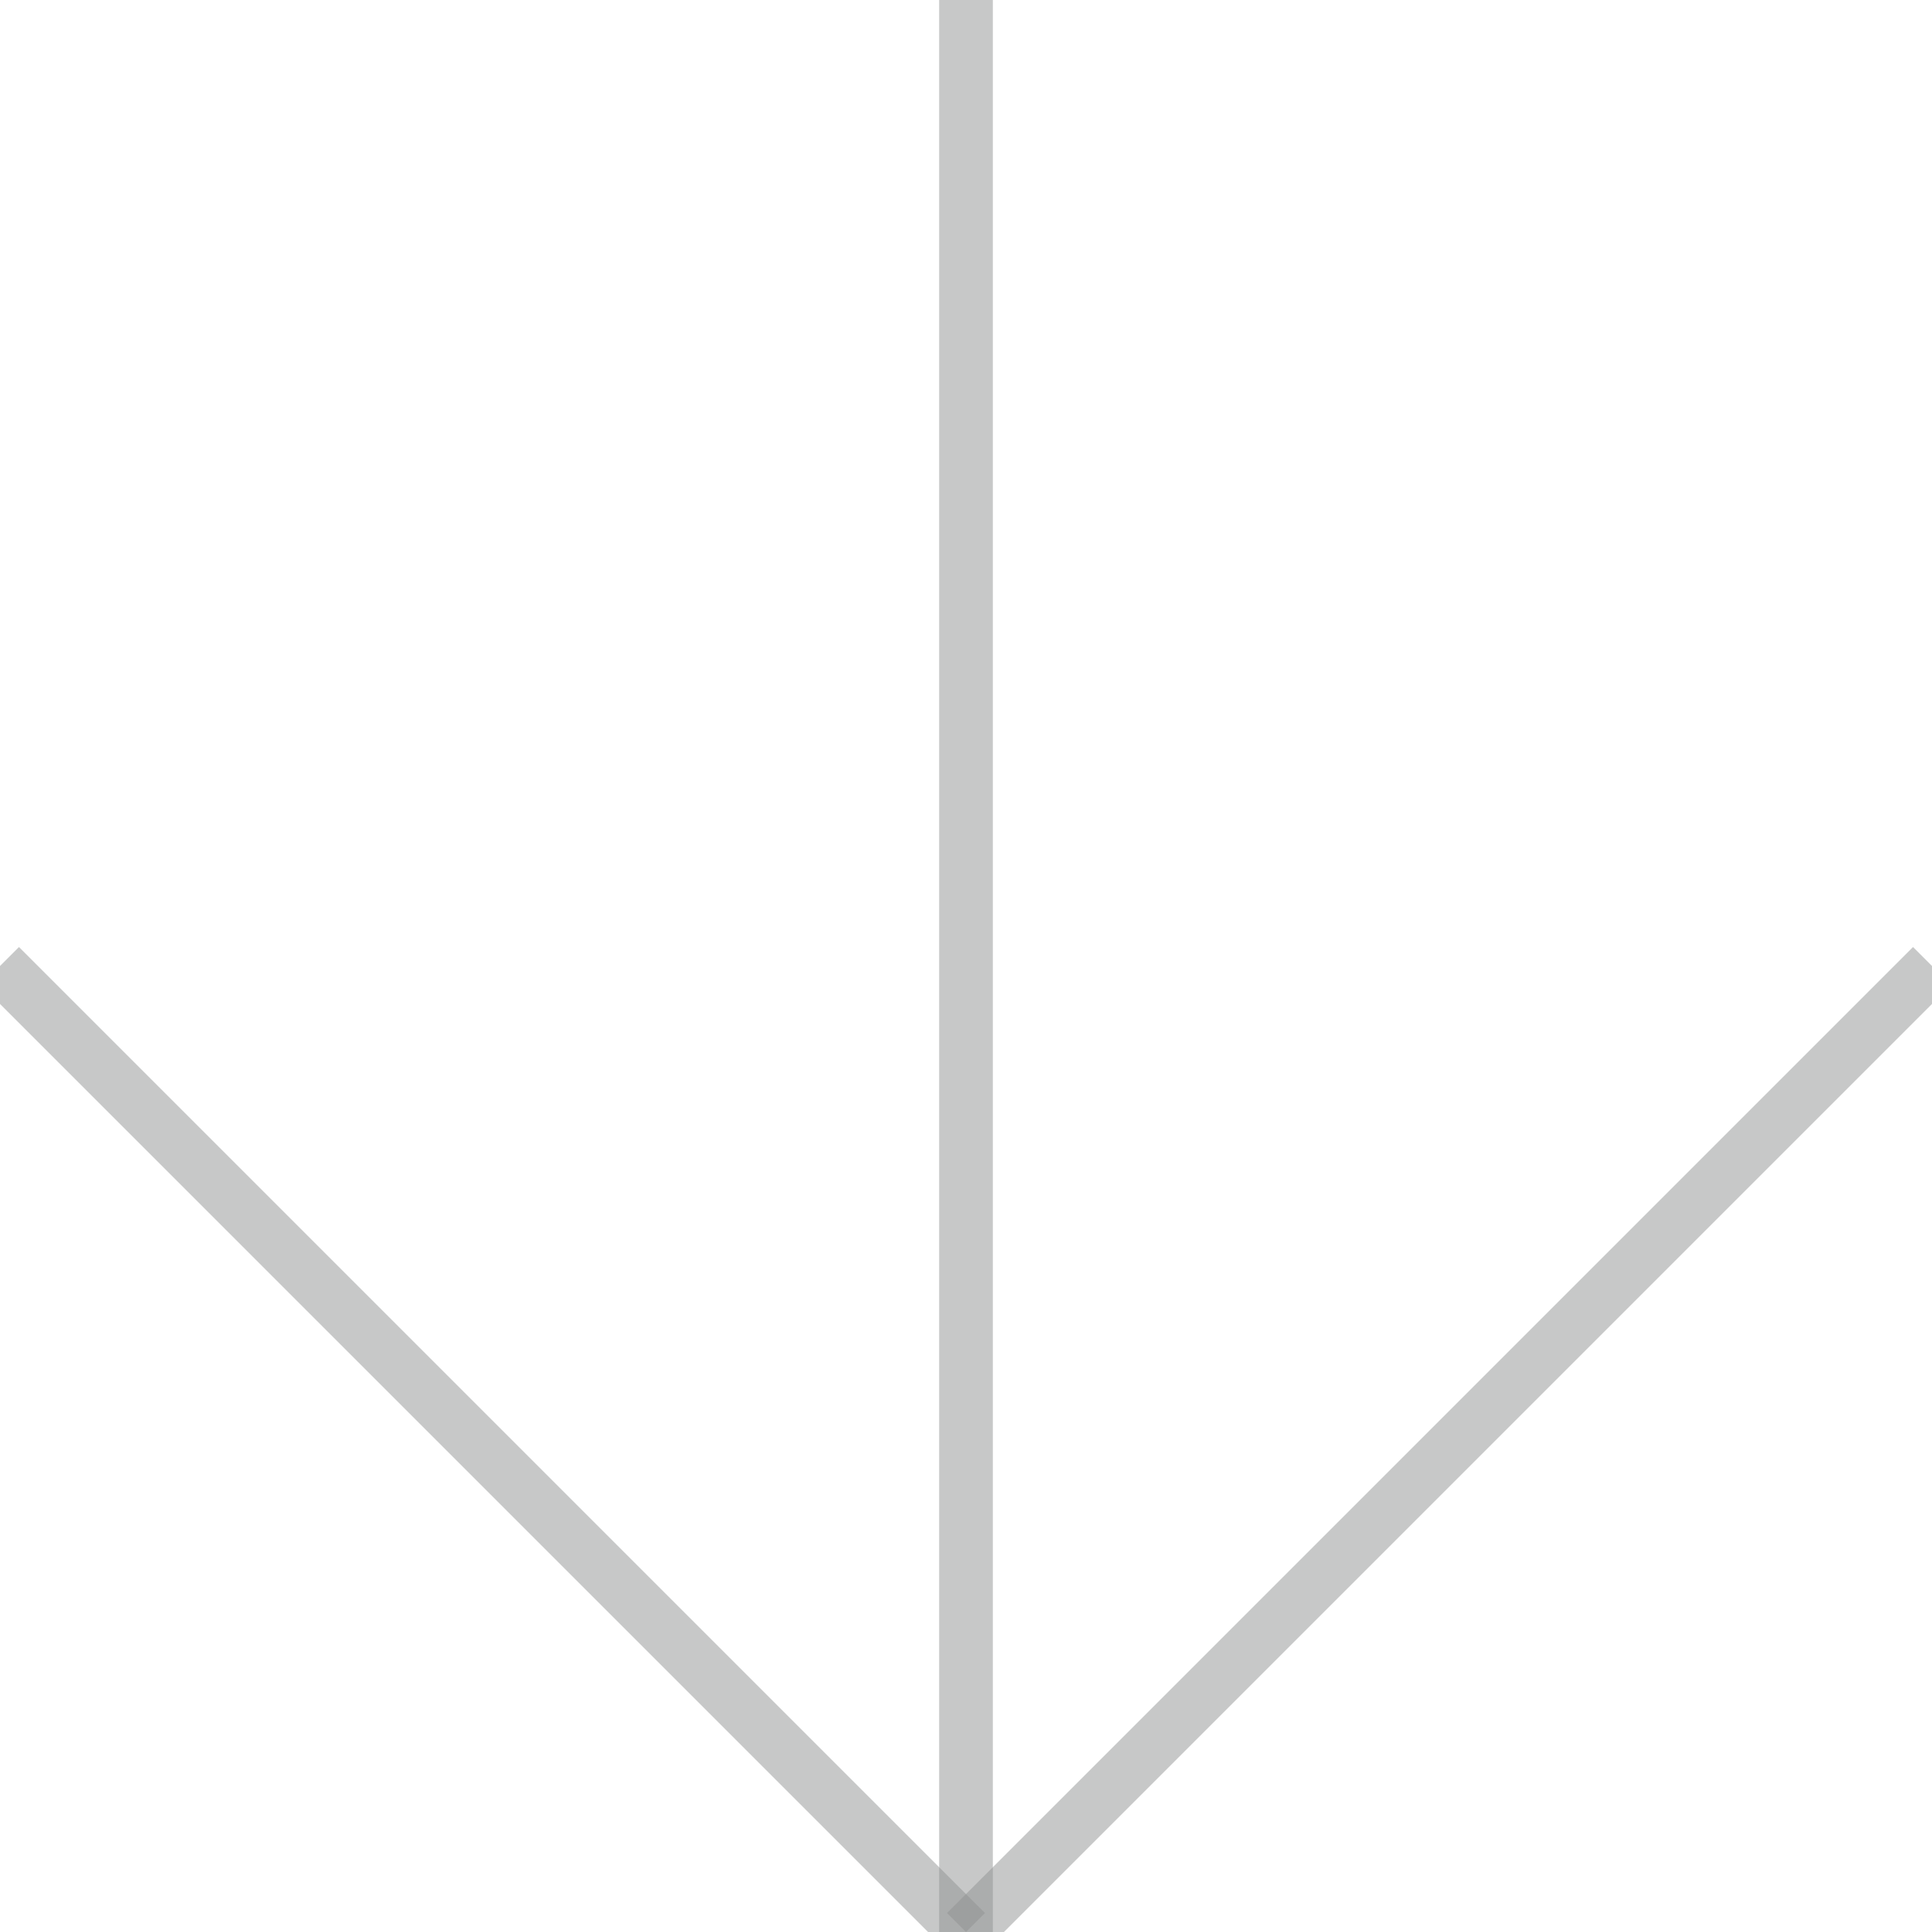
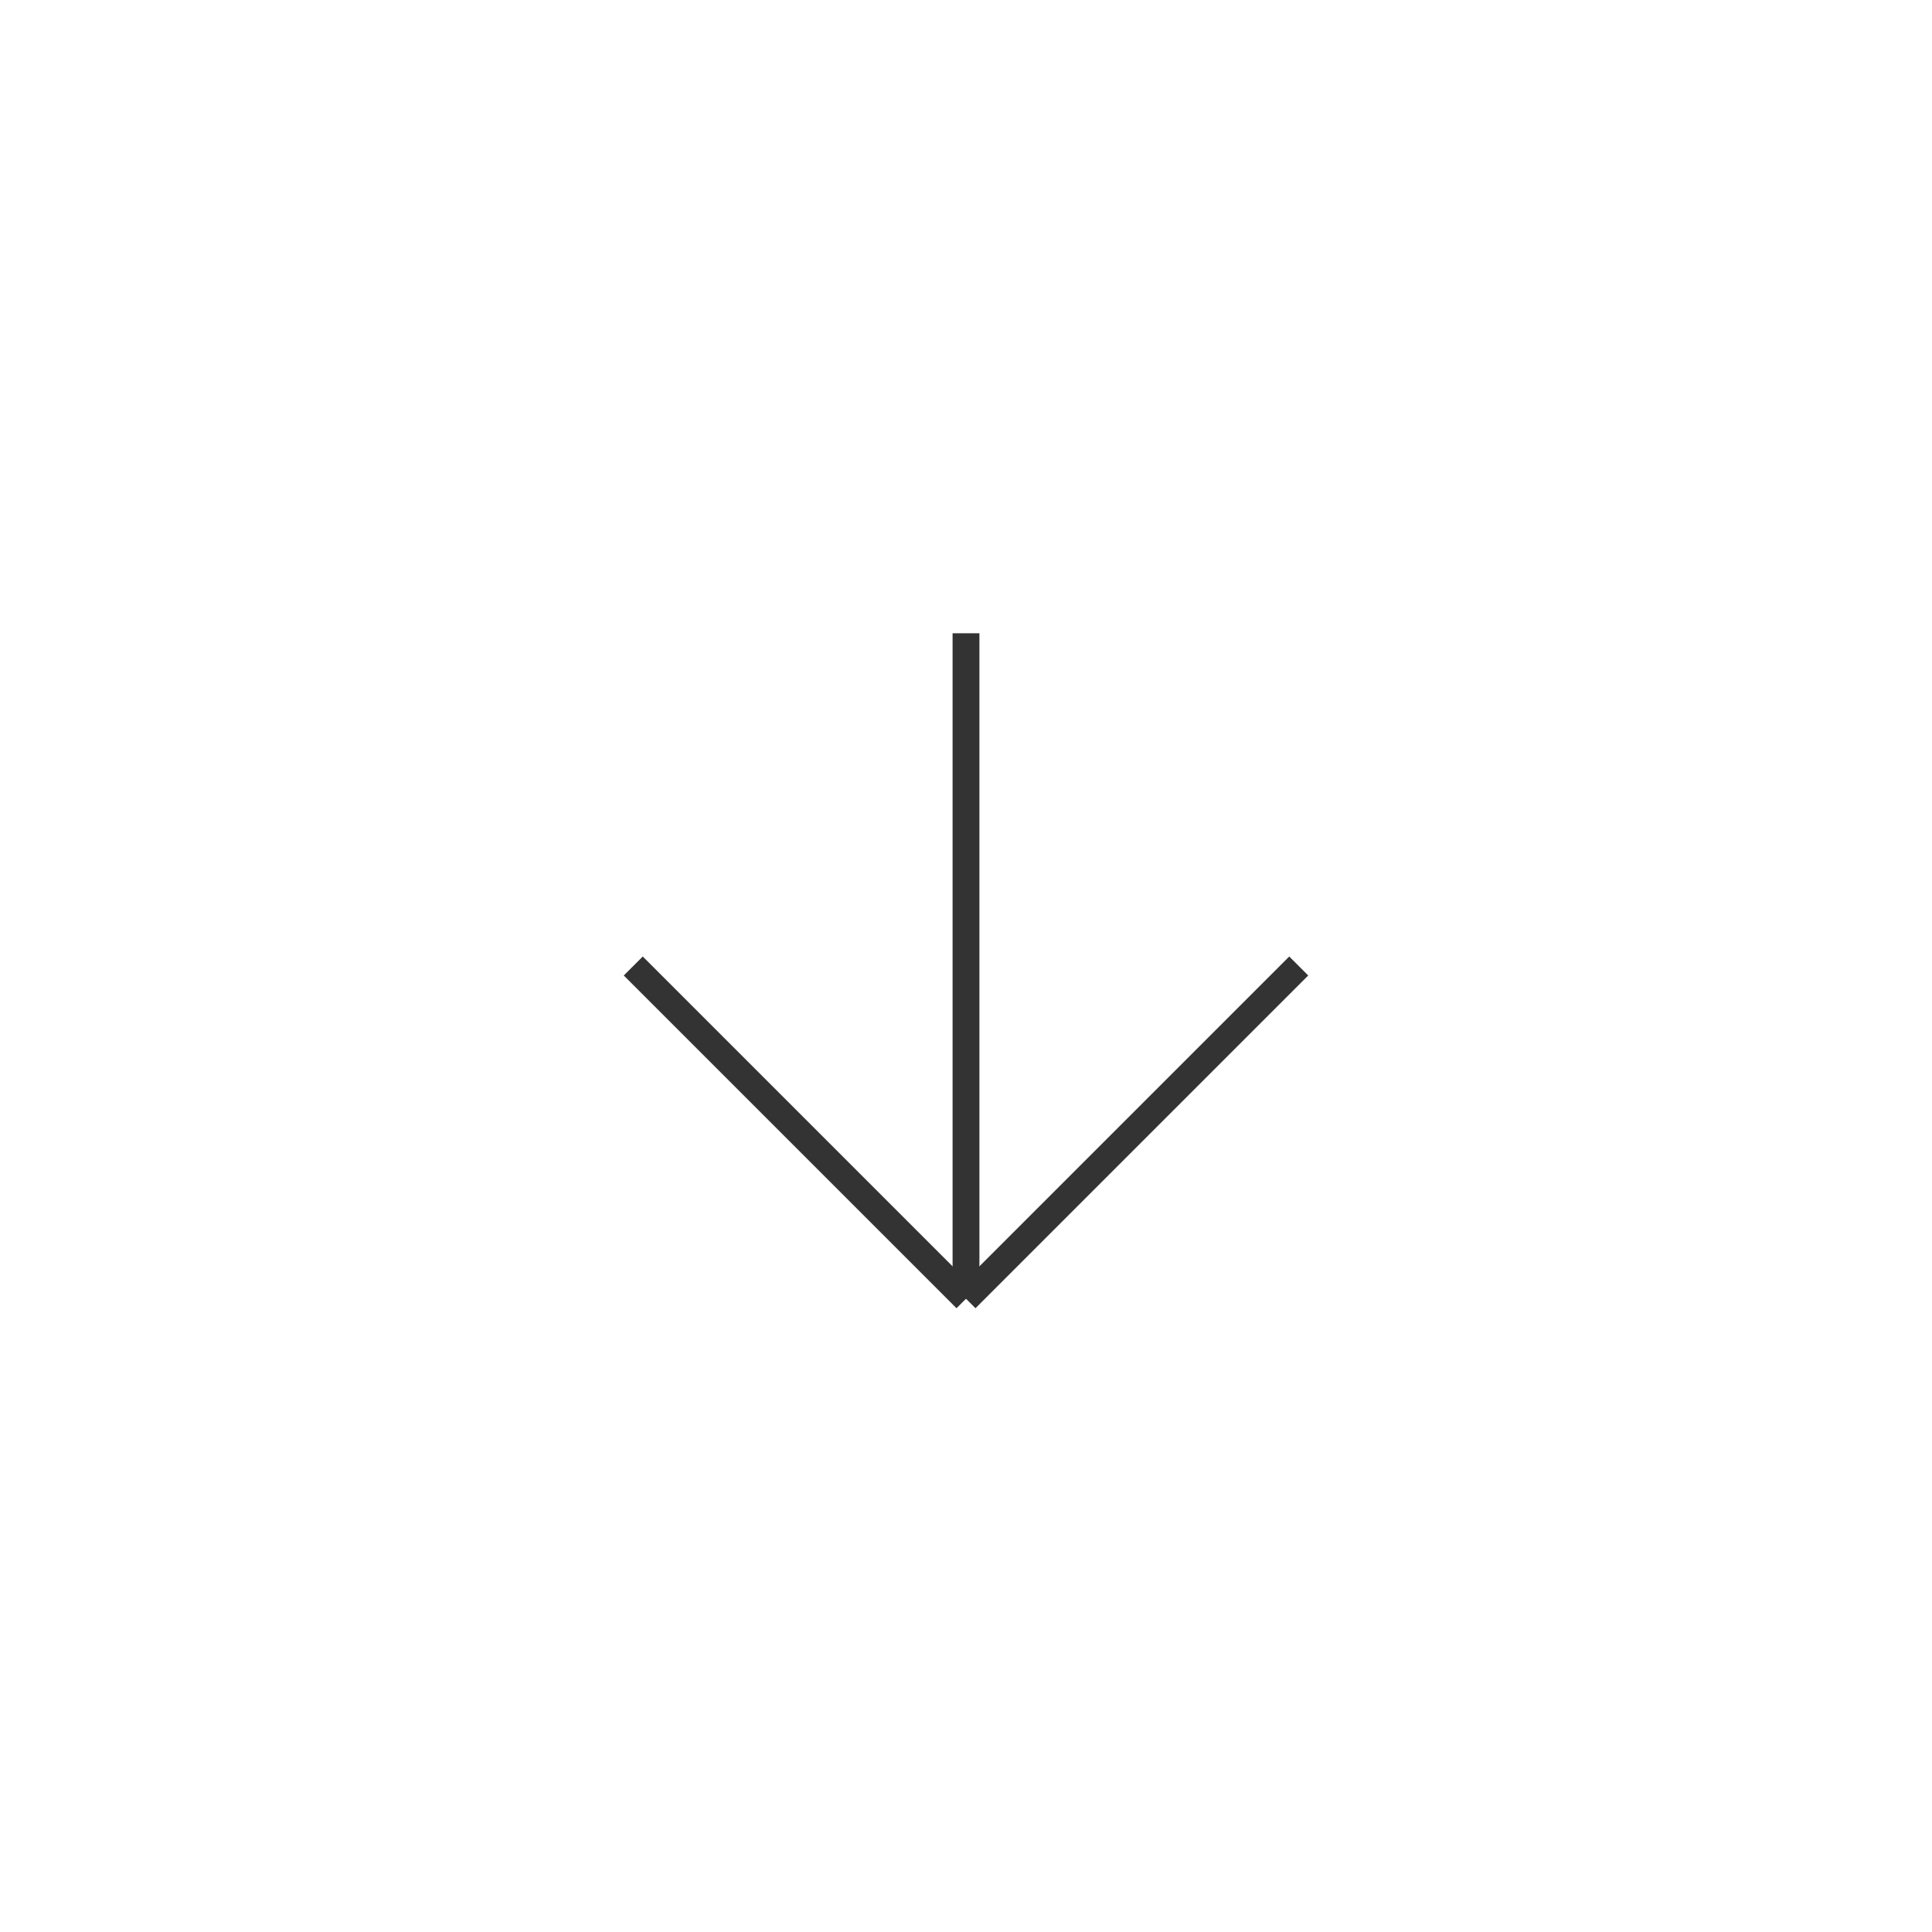
- <svg xmlns="http://www.w3.org/2000/svg" width="36px" height="36px" viewBox="0 0 36 36" zoomAndPan="disable" preserveAspectRatio="none">
-   <style type="text/css"> line { stroke: rgba(145,146,147,0.5); stroke-width: 1; } </style>
-   <line x1="0" y1="18" x2="18" y2="36" />
-   <line x1="36" y1="18" x2="18" y2="36" />
-   <line x1="18" y1="36" x2="18" y2="0" />
+ <svg xmlns="http://www.w3.org/2000/svg" version="1.1" id="Layer_1" zoomAndPan="disable" x="0px" y="0px" viewBox="0 0 36 36" style="enable-background:new 0 0 36 36;" xml:space="preserve">
+   <style type="text/css">
+ 	.st0{fill:none;stroke:#333333;stroke-width:0.5;stroke-miterlimit:10;}
+ </style>
+   <line class="st0" x1="11.8" y1="18" x2="18" y2="24.2" />
+   <line class="st0" x1="24.2" y1="18" x2="18" y2="24.2" />
+   <line class="st0" x1="18" y1="24.2" x2="18" y2="11.8" />
</svg>
